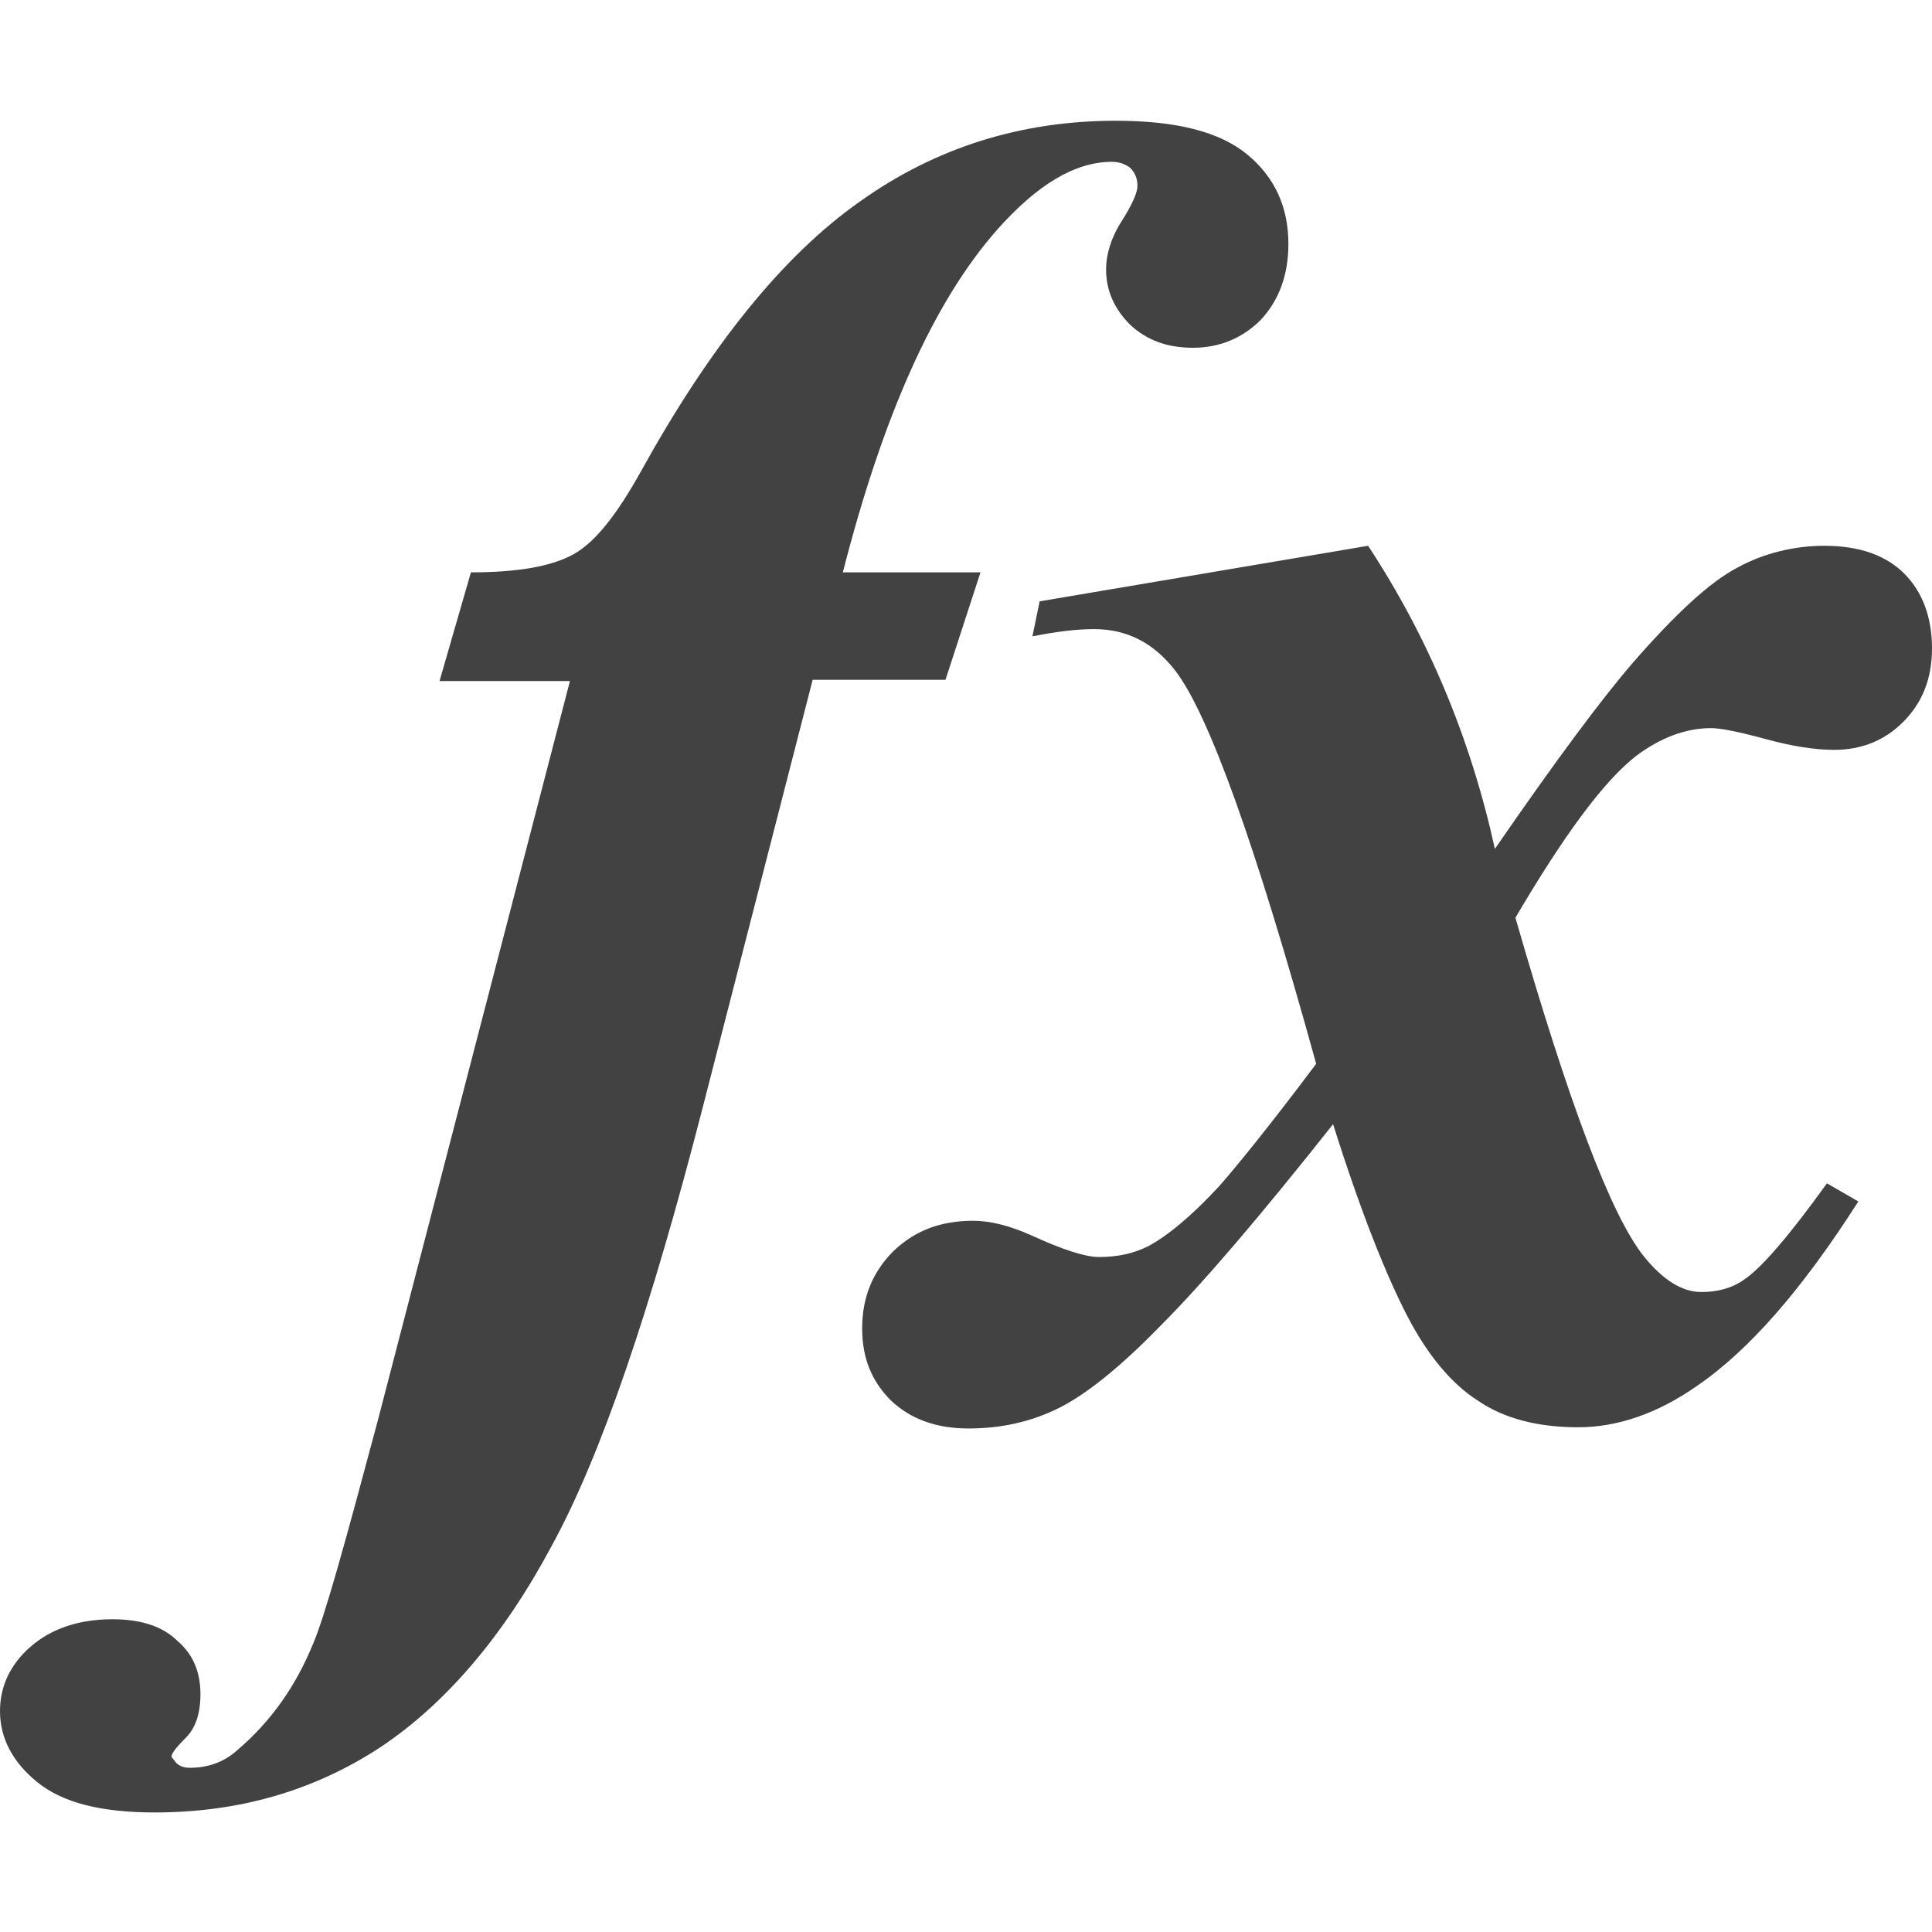
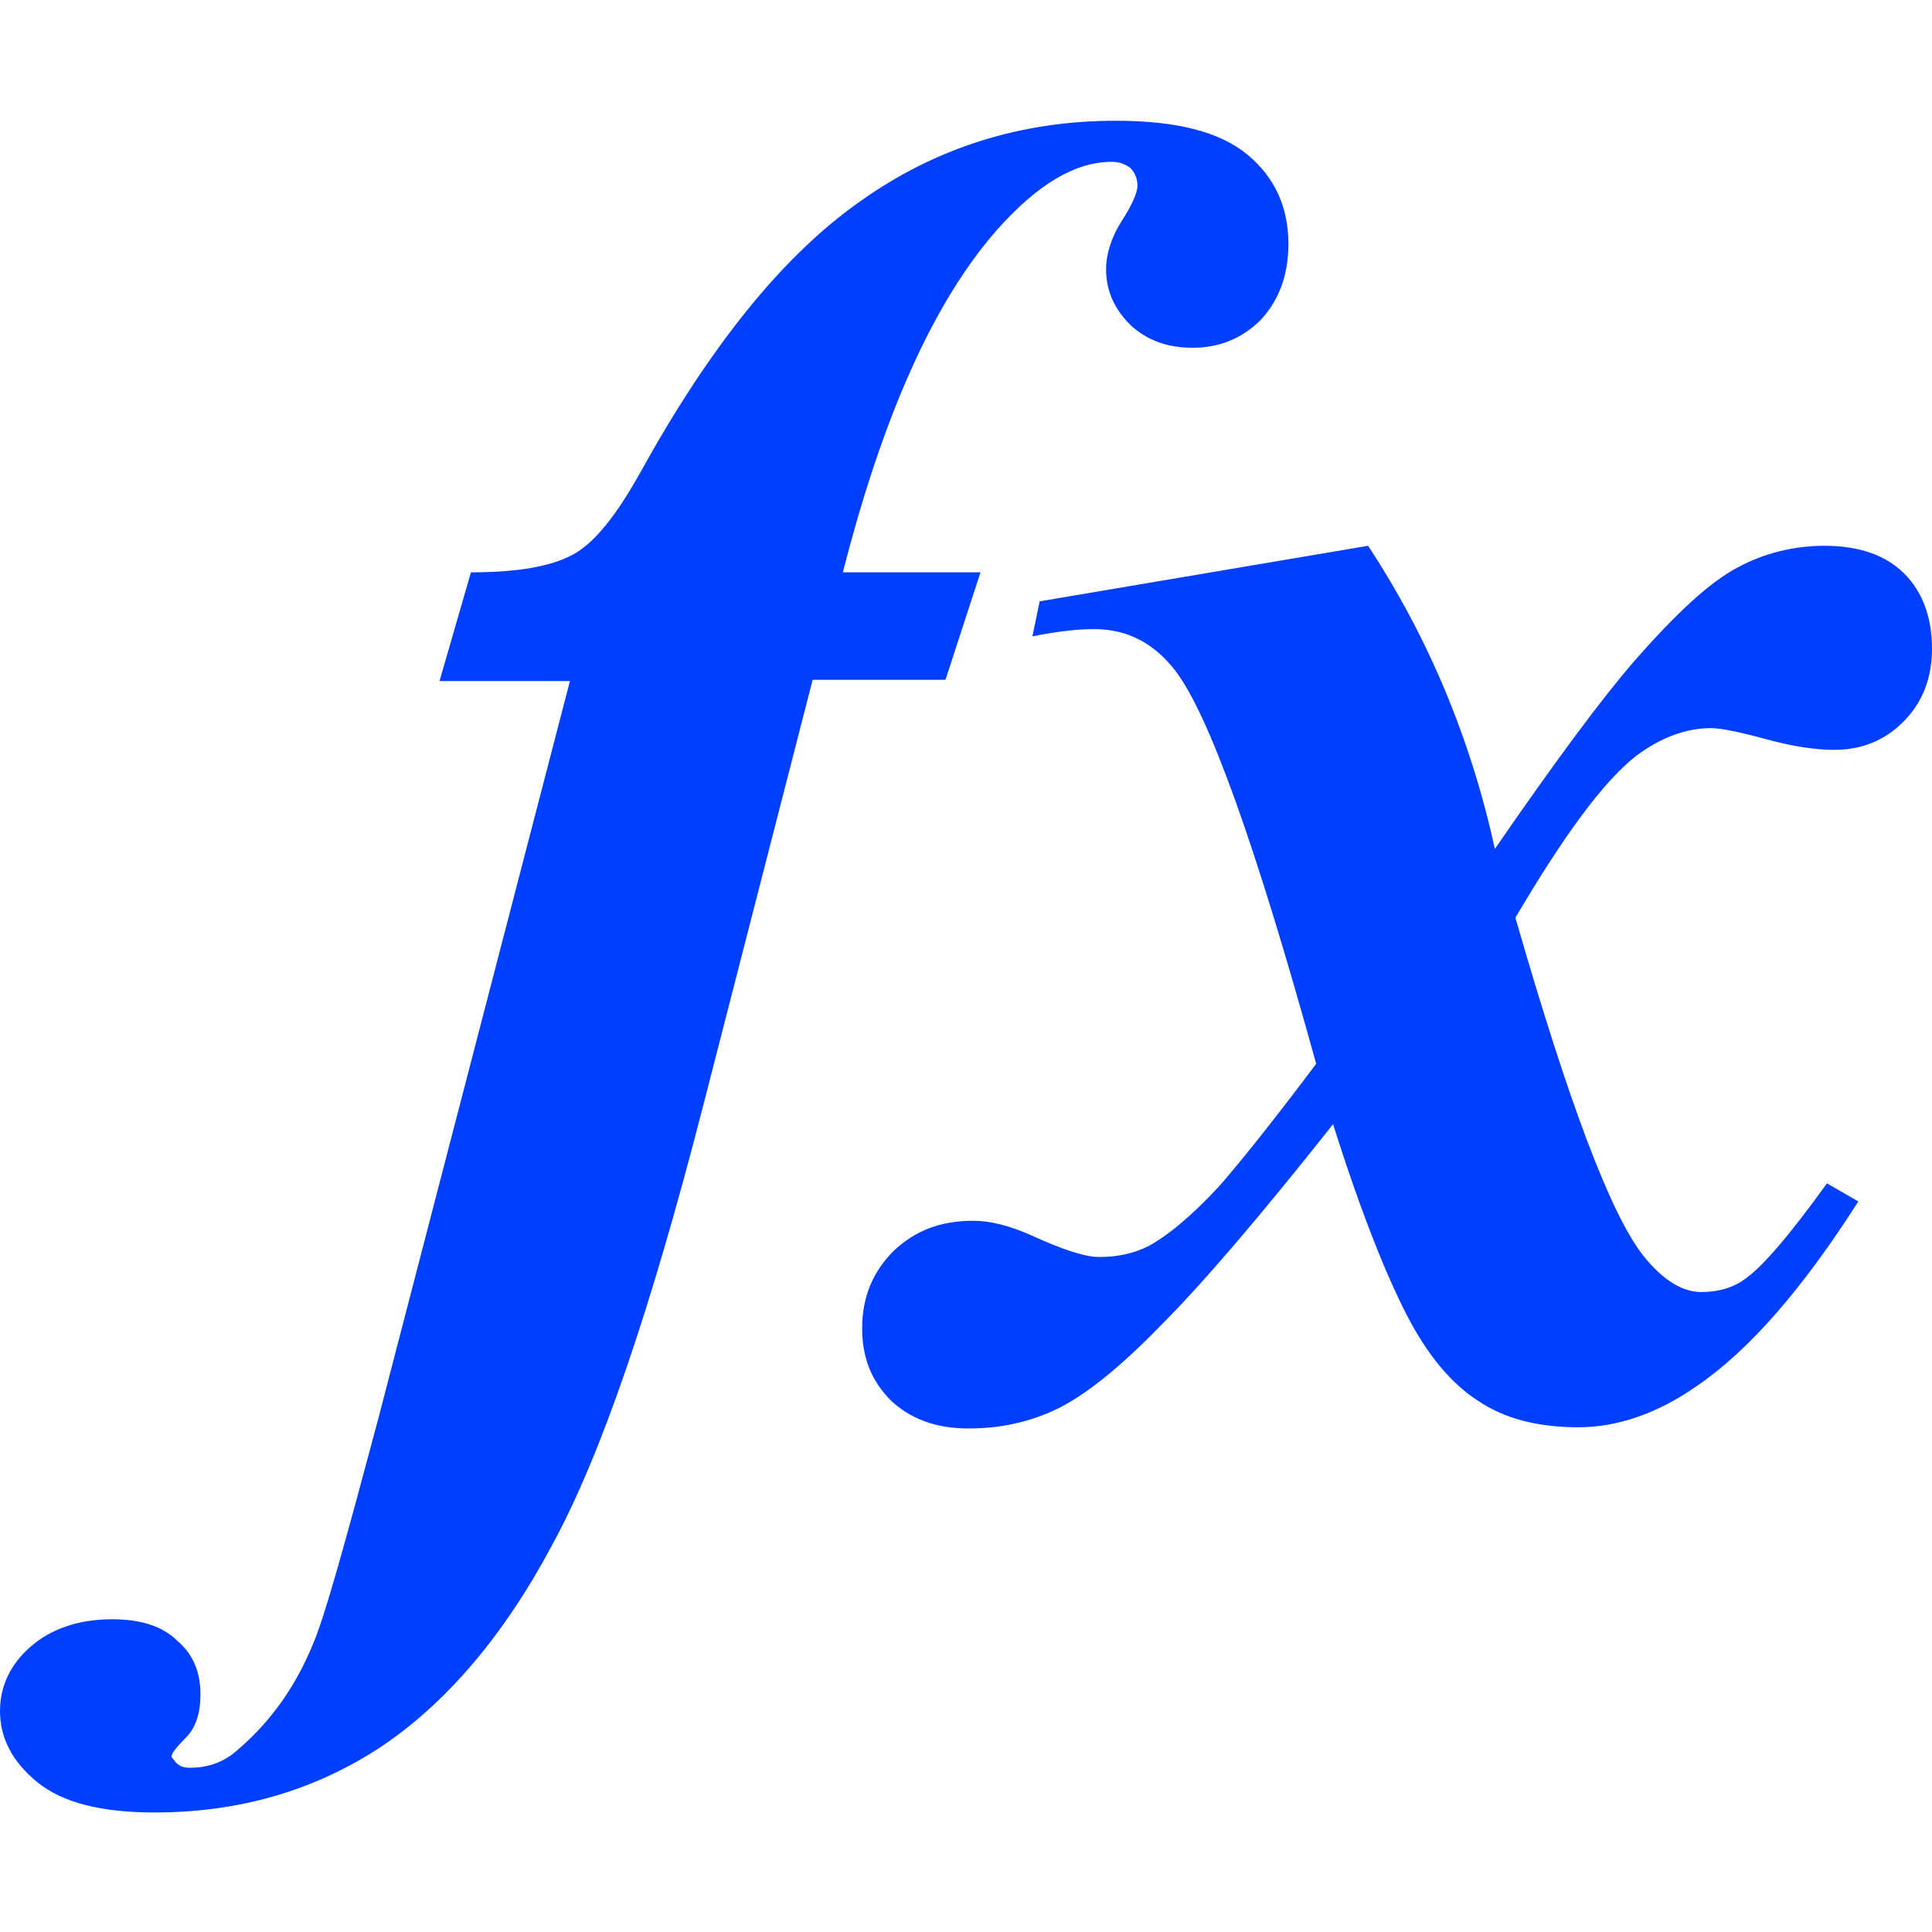
<svg xmlns="http://www.w3.org/2000/svg" version="1.1" id="Layer_1" x="0px" y="0px" viewBox="0 0 16 16" enable-background="new 0 0 16 16" xml:space="preserve">
  <g id="functions_1_">
    <g>
-       <path fill="#424242" d="M8.12,4.74H6.98C7.31,3.45,7.73,2.5,8.26,1.9C8.59,1.53,8.9,1.34,9.21,1.34c0.06,0,0.11,0.02,0.15,0.05    C9.4,1.43,9.42,1.48,9.42,1.54c0,0.05-0.04,0.15-0.13,0.29C9.2,1.97,9.16,2.11,9.16,2.23c0,0.18,0.07,0.33,0.2,0.46    C9.5,2.82,9.67,2.88,9.88,2.88c0.22,0,0.41-0.08,0.56-0.23c0.15-0.16,0.23-0.37,0.23-0.63c0-0.3-0.11-0.55-0.34-0.74    C10.1,1.09,9.74,1,9.24,1C8.46,1,7.75,1.22,7.12,1.67C6.48,2.12,5.88,2.87,5.31,3.9c-0.2,0.36-0.38,0.59-0.56,0.69    C4.57,4.69,4.29,4.74,3.9,4.74l-0.26,0.9h1.08l-1.59,6.12c-0.27,1.01-0.44,1.63-0.54,1.86c-0.14,0.34-0.34,0.63-0.62,0.87    c-0.11,0.1-0.24,0.15-0.4,0.15c-0.04,0-0.08-0.01-0.11-0.04l-0.04-0.05c0-0.03,0.04-0.08,0.12-0.16c0.08-0.08,0.12-0.2,0.12-0.36    c0-0.18-0.06-0.33-0.19-0.44c-0.12-0.12-0.3-0.18-0.54-0.18c-0.28,0-0.51,0.08-0.68,0.23C0.09,13.78,0,13.96,0,14.17    c0,0.22,0.1,0.42,0.31,0.59c0.21,0.17,0.53,0.25,0.97,0.25c0.7,0,1.32-0.18,1.87-0.54c0.54-0.36,1.02-0.92,1.42-1.67    c0.41-0.75,0.82-1.96,1.25-3.63l0.91-3.54h1.1L8.12,4.74z M13.55,6.26c0.2-0.15,0.41-0.23,0.62-0.23c0.08,0,0.23,0.03,0.45,0.09    c0.22,0.06,0.41,0.09,0.57,0.09c0.23,0,0.42-0.08,0.57-0.23C15.92,5.82,16,5.62,16,5.37c0-0.26-0.08-0.47-0.23-0.62    c-0.15-0.15-0.37-0.23-0.66-0.23c-0.25,0-0.5,0.06-0.72,0.18c-0.23,0.12-0.51,0.38-0.86,0.78c-0.26,0.3-0.64,0.81-1.15,1.55    c-0.2-0.91-0.55-1.75-1.05-2.51L8.61,4.98L8.55,5.27c0.2-0.04,0.37-0.06,0.51-0.06c0.27,0,0.49,0.11,0.67,0.34    c0.28,0.36,0.67,1.45,1.17,3.26c-0.39,0.52-0.66,0.85-0.8,1.01c-0.24,0.26-0.44,0.42-0.59,0.5c-0.12,0.06-0.25,0.09-0.41,0.09    c-0.11,0-0.3-0.06-0.56-0.18c-0.18-0.08-0.34-0.12-0.48-0.12c-0.27,0-0.48,0.08-0.66,0.25c-0.17,0.17-0.26,0.38-0.26,0.64    c0,0.25,0.08,0.44,0.24,0.6c0.16,0.15,0.37,0.23,0.64,0.23c0.26,0,0.5-0.05,0.73-0.16c0.23-0.11,0.52-0.34,0.86-0.69    c0.35-0.35,0.82-0.9,1.43-1.67c0.23,0.73,0.44,1.25,0.61,1.58s0.37,0.57,0.59,0.71c0.22,0.15,0.5,0.22,0.83,0.22    c0.32,0,0.65-0.11,0.98-0.34c0.44-0.3,0.88-0.81,1.34-1.53L15.13,9.8c-0.31,0.43-0.54,0.7-0.69,0.8c-0.1,0.07-0.22,0.1-0.35,0.1    c-0.16,0-0.32-0.1-0.48-0.3c-0.27-0.34-0.62-1.27-1.06-2.8C12.95,6.92,13.28,6.47,13.55,6.26z" />
+       <path fill="#003fff" d="M8.12,4.74H6.98C7.31,3.45,7.73,2.5,8.26,1.9C8.59,1.53,8.9,1.34,9.21,1.34c0.06,0,0.11,0.02,0.15,0.05    C9.4,1.43,9.42,1.48,9.42,1.54c0,0.05-0.04,0.15-0.13,0.29C9.2,1.97,9.16,2.11,9.16,2.23c0,0.18,0.07,0.33,0.2,0.46    C9.5,2.82,9.67,2.88,9.88,2.88c0.22,0,0.41-0.08,0.56-0.23c0.15-0.16,0.23-0.37,0.23-0.63c0-0.3-0.11-0.55-0.34-0.74    C10.1,1.09,9.74,1,9.24,1C8.46,1,7.75,1.22,7.12,1.67C6.48,2.12,5.88,2.87,5.31,3.9c-0.2,0.36-0.38,0.59-0.56,0.69    C4.57,4.69,4.29,4.74,3.9,4.74l-0.26,0.9h1.08l-1.59,6.12c-0.27,1.01-0.44,1.63-0.54,1.86c-0.14,0.34-0.34,0.63-0.62,0.87    c-0.11,0.1-0.24,0.15-0.4,0.15c-0.04,0-0.08-0.01-0.11-0.04l-0.04-0.05c0-0.03,0.04-0.08,0.12-0.16c0.08-0.08,0.12-0.2,0.12-0.36    c0-0.18-0.06-0.33-0.19-0.44c-0.12-0.12-0.3-0.18-0.54-0.18c-0.28,0-0.51,0.08-0.68,0.23C0.09,13.78,0,13.96,0,14.17    c0,0.22,0.1,0.42,0.31,0.59c0.21,0.17,0.53,0.25,0.97,0.25c0.7,0,1.32-0.18,1.87-0.54c0.54-0.36,1.02-0.92,1.42-1.67    c0.41-0.75,0.82-1.96,1.25-3.63l0.91-3.54h1.1L8.12,4.74z M13.55,6.26c0.2-0.15,0.41-0.23,0.62-0.23c0.08,0,0.23,0.03,0.45,0.09    c0.22,0.06,0.41,0.09,0.57,0.09c0.23,0,0.42-0.08,0.57-0.23C15.92,5.82,16,5.62,16,5.37c0-0.26-0.08-0.47-0.23-0.62    c-0.15-0.15-0.37-0.23-0.66-0.23c-0.25,0-0.5,0.06-0.72,0.18c-0.23,0.12-0.51,0.38-0.86,0.78c-0.26,0.3-0.64,0.81-1.15,1.55    c-0.2-0.91-0.55-1.75-1.05-2.51L8.61,4.98L8.55,5.27c0.2-0.04,0.37-0.06,0.51-0.06c0.27,0,0.49,0.11,0.67,0.34    c0.28,0.36,0.67,1.45,1.17,3.26c-0.39,0.52-0.66,0.85-0.8,1.01c-0.24,0.26-0.44,0.42-0.59,0.5c-0.12,0.06-0.25,0.09-0.41,0.09    c-0.11,0-0.3-0.06-0.56-0.18c-0.18-0.08-0.34-0.12-0.48-0.12c-0.27,0-0.48,0.08-0.66,0.25c-0.17,0.17-0.26,0.38-0.26,0.64    c0,0.25,0.08,0.44,0.24,0.6c0.16,0.15,0.37,0.23,0.64,0.23c0.26,0,0.5-0.05,0.73-0.16c0.23-0.11,0.52-0.34,0.86-0.69    c0.35-0.35,0.82-0.9,1.43-1.67c0.23,0.73,0.44,1.25,0.61,1.58s0.37,0.57,0.59,0.71c0.22,0.15,0.5,0.22,0.83,0.22    c0.32,0,0.65-0.11,0.98-0.34c0.44-0.3,0.88-0.81,1.34-1.53L15.13,9.8c-0.31,0.43-0.54,0.7-0.69,0.8c-0.1,0.07-0.22,0.1-0.35,0.1    c-0.16,0-0.32-0.1-0.48-0.3c-0.27-0.34-0.62-1.27-1.06-2.8C12.95,6.92,13.28,6.47,13.55,6.26z" />
    </g>
  </g>
</svg>
